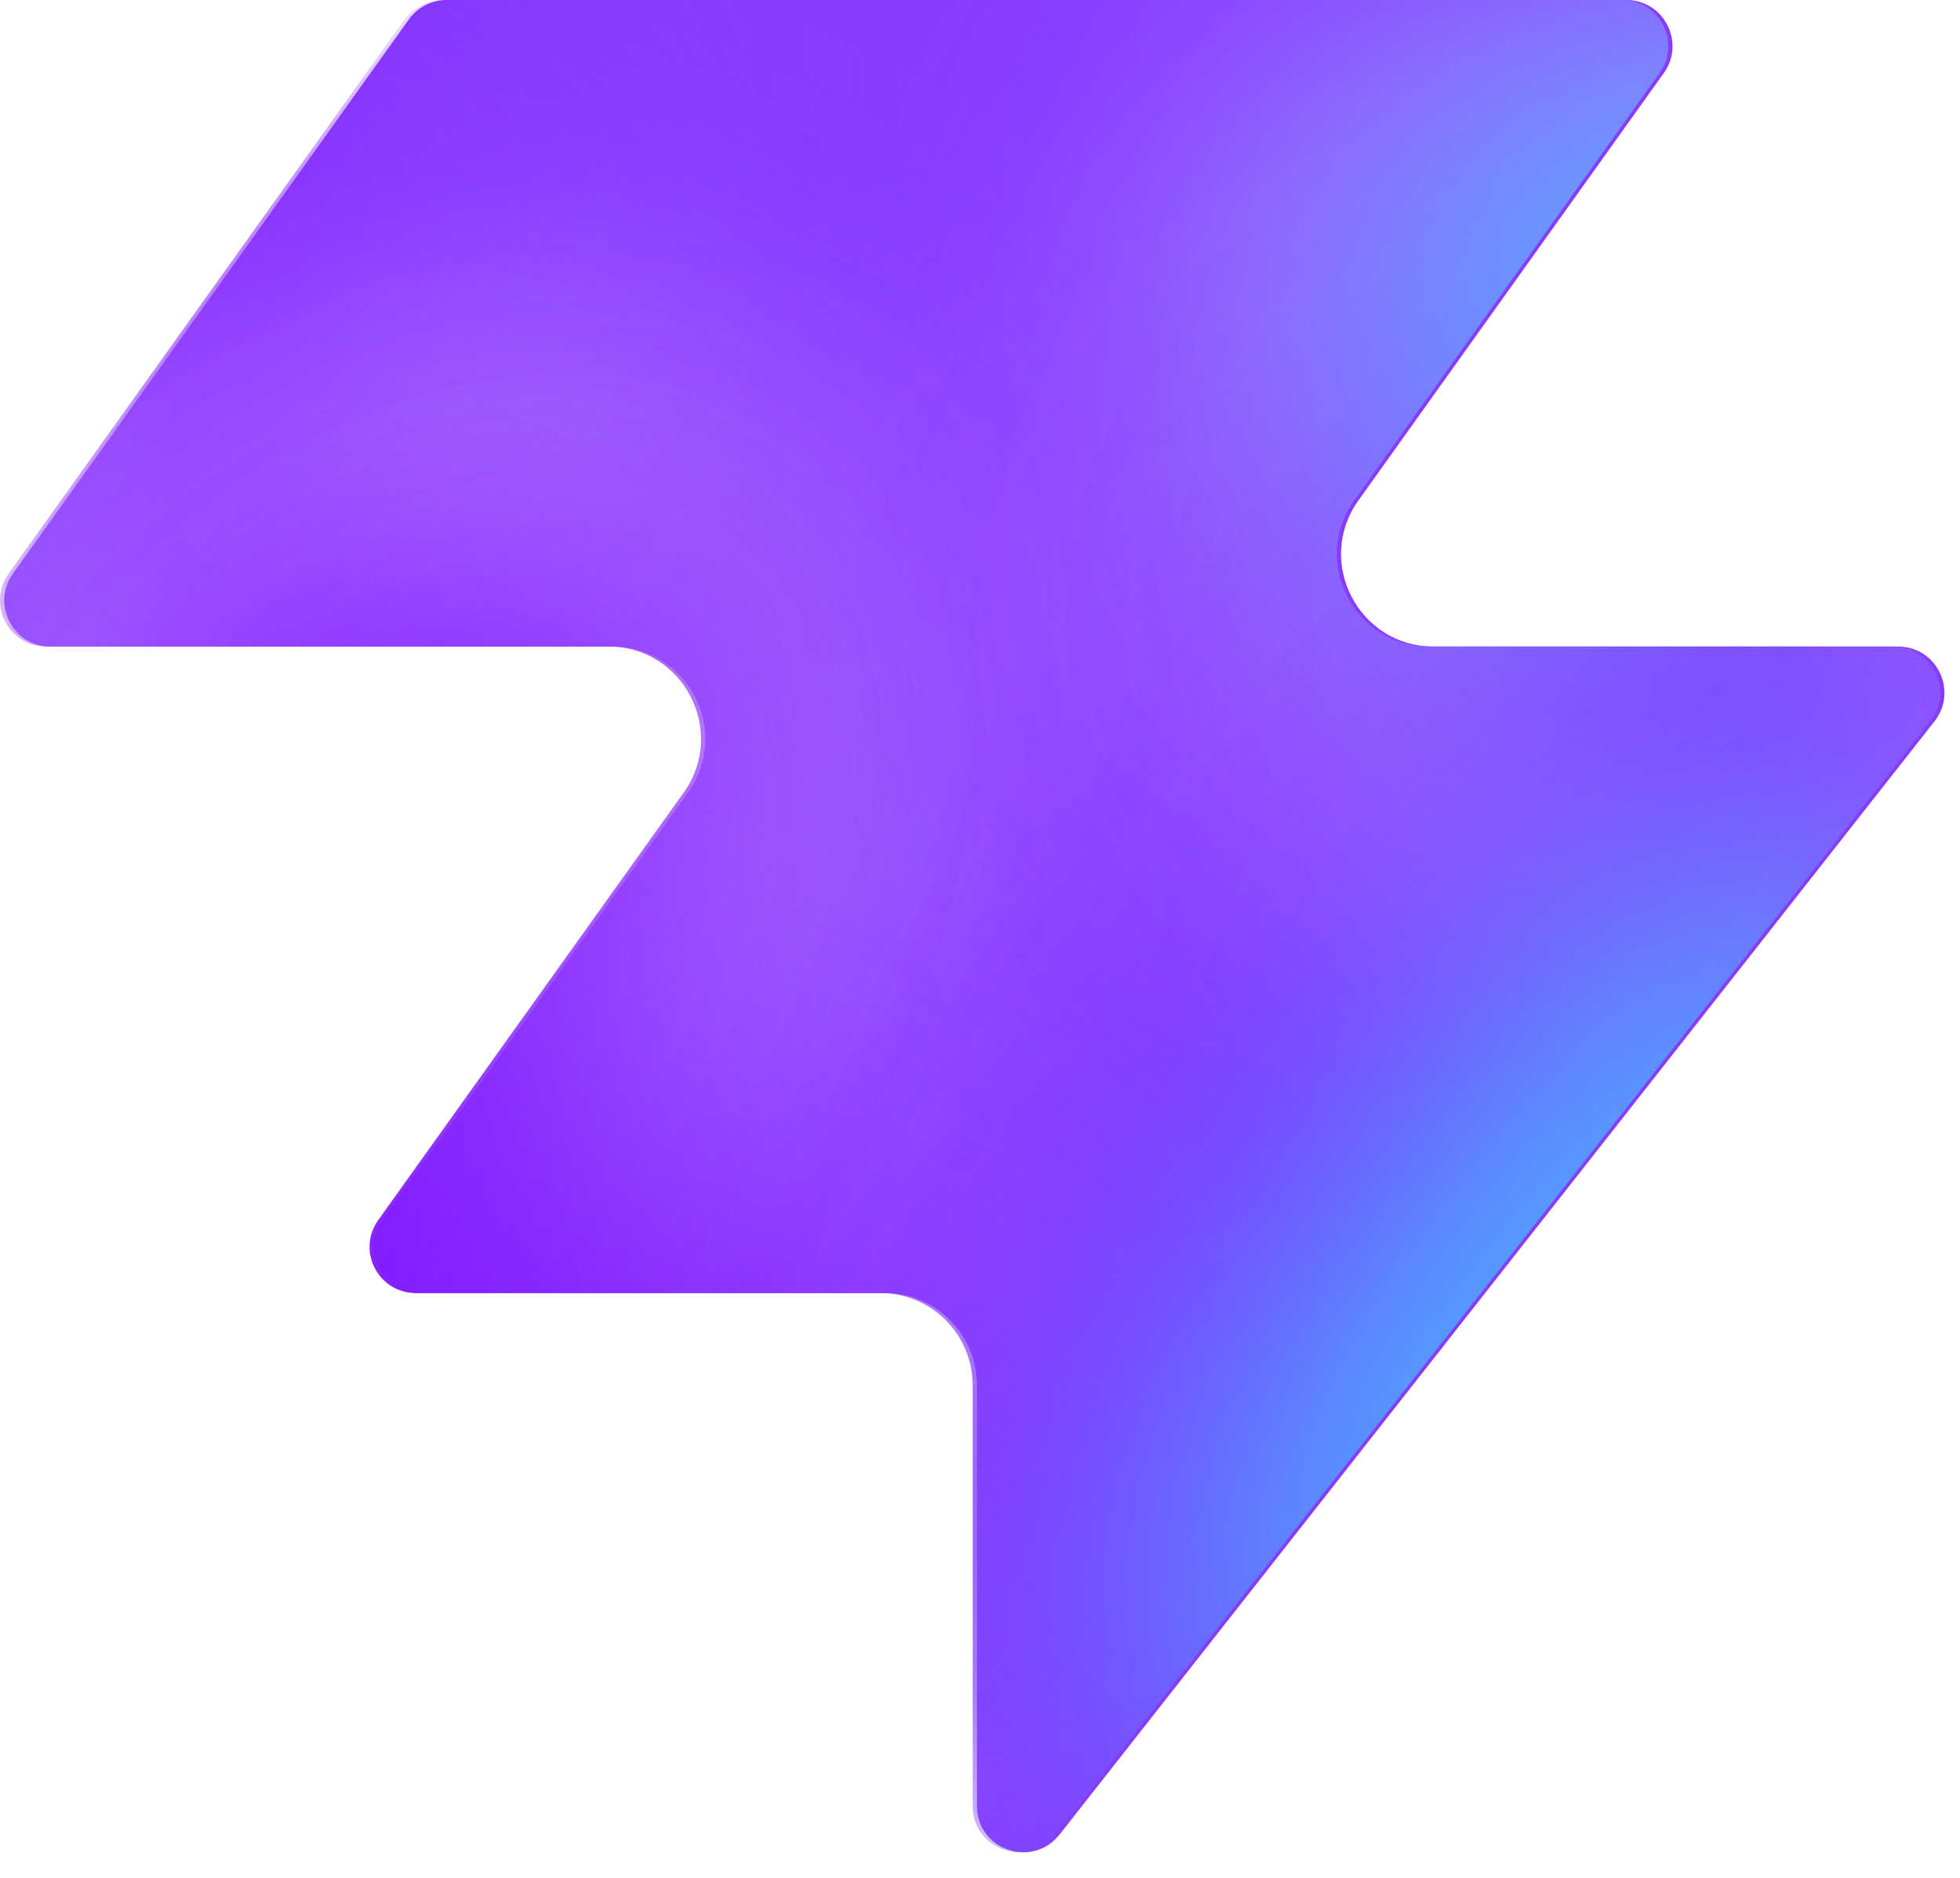
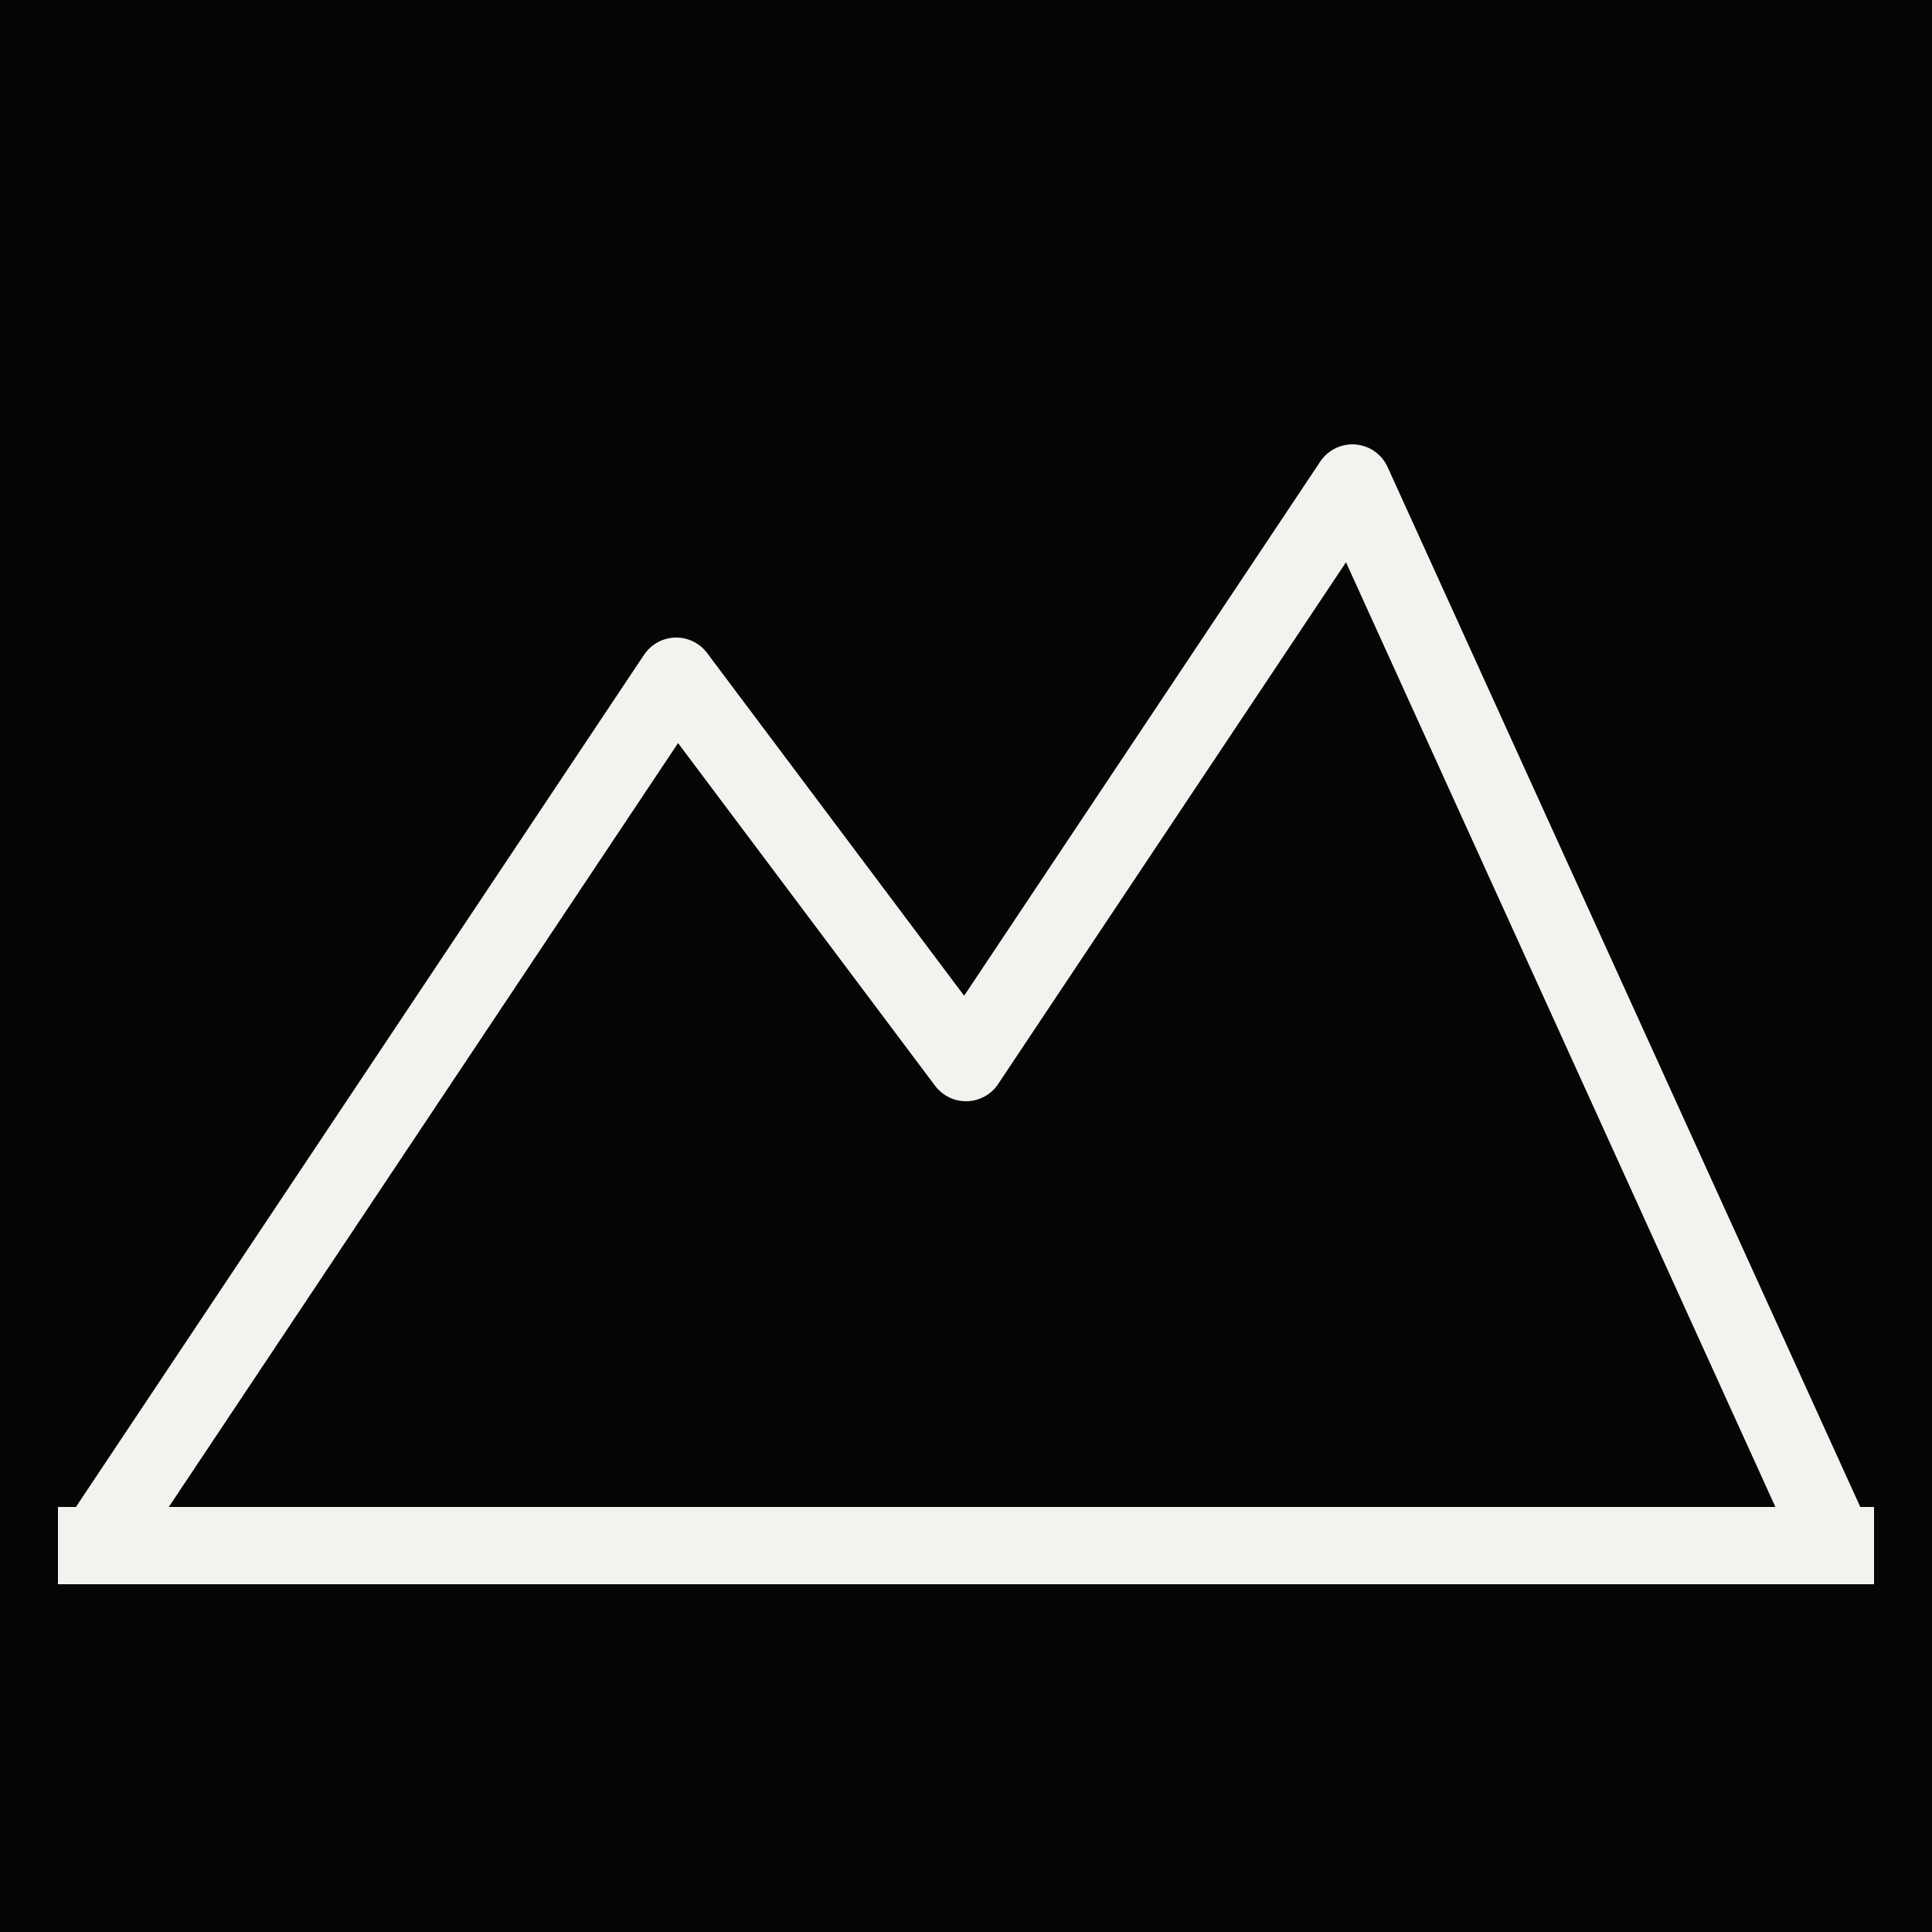
- <svg xmlns="http://www.w3.org/2000/svg" width="48" height="46" fill="none" viewBox="0 0 48 46">
-   <path fill="#863bff" d="M25.946 44.938c-.664.845-2.021.375-2.021-.698V33.937a2.26 2.26 0 0 0-2.262-2.262H10.287c-.92 0-1.456-1.04-.92-1.788l7.48-10.471c1.07-1.497 0-3.578-1.842-3.578H1.237c-.92 0-1.456-1.04-.92-1.788L10.013.474c.214-.297.556-.474.92-.474h28.894c.92 0 1.456 1.04.92 1.788l-7.48 10.471c-1.07 1.498 0 3.579 1.842 3.579h11.377c.943 0 1.473 1.088.89 1.83L25.947 44.94z" style="fill:#863bff;fill:color(display-p3 .525 .23 1);fill-opacity:1" />
-   <mask id="a" width="48" height="46" x="0" y="0" maskUnits="userSpaceOnUse" style="mask-type:alpha">
-     <path fill="#000" d="M25.842 44.938c-.664.844-2.021.375-2.021-.698V33.937a2.26 2.26 0 0 0-2.262-2.262H10.183c-.92 0-1.456-1.04-.92-1.788l7.48-10.471c1.07-1.498 0-3.579-1.842-3.579H1.133c-.92 0-1.456-1.04-.92-1.787L9.91.473c.214-.297.556-.474.92-.474h28.894c.92 0 1.456 1.04.92 1.788l-7.48 10.471c-1.07 1.498 0 3.578 1.842 3.578h11.377c.943 0 1.473 1.088.89 1.832L25.843 44.94z" style="fill:#000;fill-opacity:1" />
-   </mask>
-   <g mask="url(#a)">
-     <g filter="url(#b)">
-       <ellipse cx="5.508" cy="14.704" fill="#ede6ff" rx="5.508" ry="14.704" style="fill:#ede6ff;fill:color(display-p3 .927 .903 1);fill-opacity:1" transform="matrix(.00324 1 1 -.00324 -4.47 31.516)" />
-     </g>
-     <g filter="url(#c)">
-       <ellipse cx="10.399" cy="29.851" fill="#ede6ff" rx="10.399" ry="29.851" style="fill:#ede6ff;fill:color(display-p3 .927 .903 1);fill-opacity:1" transform="matrix(.00324 1 1 -.00324 -39.328 7.883)" />
-     </g>
-     <g filter="url(#d)">
-       <ellipse cx="5.508" cy="30.487" fill="#7e14ff" rx="5.508" ry="30.487" style="fill:#7e14ff;fill:color(display-p3 .492 .077 1);fill-opacity:1" transform="rotate(89.814 -25.913 -14.639)scale(1 -1)" />
-     </g>
-     <g filter="url(#e)">
-       <ellipse cx="5.508" cy="30.599" fill="#7e14ff" rx="5.508" ry="30.599" style="fill:#7e14ff;fill:color(display-p3 .492 .077 1);fill-opacity:1" transform="rotate(89.814 -32.644 -3.334)scale(1 -1)" />
-     </g>
-     <g filter="url(#f)">
-       <ellipse cx="5.508" cy="30.599" fill="#7e14ff" rx="5.508" ry="30.599" style="fill:#7e14ff;fill:color(display-p3 .492 .077 1);fill-opacity:1" transform="matrix(.00324 1 1 -.00324 -34.34 30.47)" />
-     </g>
-     <g filter="url(#g)">
-       <ellipse cx="14.072" cy="22.078" fill="#ede6ff" rx="14.072" ry="22.078" style="fill:#ede6ff;fill:color(display-p3 .927 .903 1);fill-opacity:1" transform="rotate(93.35 24.506 48.493)scale(-1 1)" />
-     </g>
-     <g filter="url(#h)">
-       <ellipse cx="3.47" cy="21.501" fill="#7e14ff" rx="3.47" ry="21.501" style="fill:#7e14ff;fill:color(display-p3 .492 .077 1);fill-opacity:1" transform="rotate(89.009 28.708 47.59)scale(-1 1)" />
-     </g>
-     <g filter="url(#i)">
-       <ellipse cx="3.47" cy="21.501" fill="#7e14ff" rx="3.47" ry="21.501" style="fill:#7e14ff;fill:color(display-p3 .492 .077 1);fill-opacity:1" transform="rotate(89.009 28.708 47.59)scale(-1 1)" />
-     </g>
-     <g filter="url(#j)">
-       <ellipse cx=".387" cy="8.972" fill="#7e14ff" rx="4.407" ry="29.108" style="fill:#7e14ff;fill:color(display-p3 .492 .077 1);fill-opacity:1" transform="rotate(39.51 .387 8.972)" />
-     </g>
-     <g filter="url(#k)">
-       <ellipse cx="47.523" cy="-6.092" fill="#7e14ff" rx="4.407" ry="29.108" style="fill:#7e14ff;fill:color(display-p3 .492 .077 1);fill-opacity:1" transform="rotate(37.892 47.523 -6.092)" />
-     </g>
-     <g filter="url(#l)">
-       <ellipse cx="41.412" cy="6.333" fill="#47bfff" rx="5.971" ry="9.665" style="fill:#47bfff;fill:color(display-p3 .28 .748 1);fill-opacity:1" transform="rotate(37.892 41.412 6.333)" />
-     </g>
-     <g filter="url(#m)">
-       <ellipse cx="-1.879" cy="38.332" fill="#7e14ff" rx="4.407" ry="29.108" style="fill:#7e14ff;fill:color(display-p3 .492 .077 1);fill-opacity:1" transform="rotate(37.892 -1.88 38.332)" />
-     </g>
-     <g filter="url(#n)">
-       <ellipse cx="-1.879" cy="38.332" fill="#7e14ff" rx="4.407" ry="29.108" style="fill:#7e14ff;fill:color(display-p3 .492 .077 1);fill-opacity:1" transform="rotate(37.892 -1.88 38.332)" />
-     </g>
-     <g filter="url(#o)">
-       <ellipse cx="35.651" cy="29.907" fill="#7e14ff" rx="4.407" ry="29.108" style="fill:#7e14ff;fill:color(display-p3 .492 .077 1);fill-opacity:1" transform="rotate(37.892 35.651 29.907)" />
-     </g>
-     <g filter="url(#p)">
-       <ellipse cx="38.418" cy="32.4" fill="#47bfff" rx="5.971" ry="15.297" style="fill:#47bfff;fill:color(display-p3 .28 .748 1);fill-opacity:1" transform="rotate(37.892 38.418 32.4)" />
-     </g>
-   </g>
-   <defs>
-     <filter id="b" width="60.045" height="41.654" x="-19.77" y="16.149" color-interpolation-filters="sRGB" filterUnits="userSpaceOnUse">
-       <feFlood flood-opacity="0" result="BackgroundImageFix" />
-       <feBlend in="SourceGraphic" in2="BackgroundImageFix" result="shape" />
-       <feGaussianBlur result="effect1_foregroundBlur_2002_17158" stdDeviation="7.659" />
-     </filter>
-     <filter id="c" width="90.34" height="51.437" x="-54.613" y="-7.533" color-interpolation-filters="sRGB" filterUnits="userSpaceOnUse">
-       <feFlood flood-opacity="0" result="BackgroundImageFix" />
-       <feBlend in="SourceGraphic" in2="BackgroundImageFix" result="shape" />
-       <feGaussianBlur result="effect1_foregroundBlur_2002_17158" stdDeviation="7.659" />
-     </filter>
-     <filter id="d" width="79.355" height="29.4" x="-49.64" y="2.03" color-interpolation-filters="sRGB" filterUnits="userSpaceOnUse">
-       <feFlood flood-opacity="0" result="BackgroundImageFix" />
-       <feBlend in="SourceGraphic" in2="BackgroundImageFix" result="shape" />
-       <feGaussianBlur result="effect1_foregroundBlur_2002_17158" stdDeviation="4.596" />
-     </filter>
-     <filter id="e" width="79.579" height="29.4" x="-45.045" y="20.029" color-interpolation-filters="sRGB" filterUnits="userSpaceOnUse">
-       <feFlood flood-opacity="0" result="BackgroundImageFix" />
-       <feBlend in="SourceGraphic" in2="BackgroundImageFix" result="shape" />
-       <feGaussianBlur result="effect1_foregroundBlur_2002_17158" stdDeviation="4.596" />
-     </filter>
-     <filter id="f" width="79.579" height="29.4" x="-43.513" y="21.178" color-interpolation-filters="sRGB" filterUnits="userSpaceOnUse">
-       <feFlood flood-opacity="0" result="BackgroundImageFix" />
-       <feBlend in="SourceGraphic" in2="BackgroundImageFix" result="shape" />
-       <feGaussianBlur result="effect1_foregroundBlur_2002_17158" stdDeviation="4.596" />
-     </filter>
-     <filter id="g" width="74.749" height="58.852" x="15.756" y="-17.901" color-interpolation-filters="sRGB" filterUnits="userSpaceOnUse">
-       <feFlood flood-opacity="0" result="BackgroundImageFix" />
-       <feBlend in="SourceGraphic" in2="BackgroundImageFix" result="shape" />
-       <feGaussianBlur result="effect1_foregroundBlur_2002_17158" stdDeviation="7.659" />
-     </filter>
-     <filter id="h" width="61.377" height="25.362" x="23.548" y="2.284" color-interpolation-filters="sRGB" filterUnits="userSpaceOnUse">
-       <feFlood flood-opacity="0" result="BackgroundImageFix" />
-       <feBlend in="SourceGraphic" in2="BackgroundImageFix" result="shape" />
-       <feGaussianBlur result="effect1_foregroundBlur_2002_17158" stdDeviation="4.596" />
-     </filter>
-     <filter id="i" width="61.377" height="25.362" x="23.548" y="2.284" color-interpolation-filters="sRGB" filterUnits="userSpaceOnUse">
-       <feFlood flood-opacity="0" result="BackgroundImageFix" />
-       <feBlend in="SourceGraphic" in2="BackgroundImageFix" result="shape" />
-       <feGaussianBlur result="effect1_foregroundBlur_2002_17158" stdDeviation="4.596" />
-     </filter>
-     <filter id="j" width="56.045" height="63.649" x="-27.636" y="-22.853" color-interpolation-filters="sRGB" filterUnits="userSpaceOnUse">
-       <feFlood flood-opacity="0" result="BackgroundImageFix" />
-       <feBlend in="SourceGraphic" in2="BackgroundImageFix" result="shape" />
-       <feGaussianBlur result="effect1_foregroundBlur_2002_17158" stdDeviation="4.596" />
-     </filter>
-     <filter id="k" width="54.814" height="64.646" x="20.116" y="-38.415" color-interpolation-filters="sRGB" filterUnits="userSpaceOnUse">
-       <feFlood flood-opacity="0" result="BackgroundImageFix" />
-       <feBlend in="SourceGraphic" in2="BackgroundImageFix" result="shape" />
-       <feGaussianBlur result="effect1_foregroundBlur_2002_17158" stdDeviation="4.596" />
-     </filter>
-     <filter id="l" width="33.541" height="35.313" x="24.641" y="-11.323" color-interpolation-filters="sRGB" filterUnits="userSpaceOnUse">
-       <feFlood flood-opacity="0" result="BackgroundImageFix" />
-       <feBlend in="SourceGraphic" in2="BackgroundImageFix" result="shape" />
-       <feGaussianBlur result="effect1_foregroundBlur_2002_17158" stdDeviation="4.596" />
-     </filter>
-     <filter id="m" width="54.814" height="64.646" x="-29.286" y="6.009" color-interpolation-filters="sRGB" filterUnits="userSpaceOnUse">
-       <feFlood flood-opacity="0" result="BackgroundImageFix" />
-       <feBlend in="SourceGraphic" in2="BackgroundImageFix" result="shape" />
-       <feGaussianBlur result="effect1_foregroundBlur_2002_17158" stdDeviation="4.596" />
-     </filter>
-     <filter id="n" width="54.814" height="64.646" x="-29.286" y="6.009" color-interpolation-filters="sRGB" filterUnits="userSpaceOnUse">
-       <feFlood flood-opacity="0" result="BackgroundImageFix" />
-       <feBlend in="SourceGraphic" in2="BackgroundImageFix" result="shape" />
-       <feGaussianBlur result="effect1_foregroundBlur_2002_17158" stdDeviation="4.596" />
-     </filter>
-     <filter id="o" width="54.814" height="64.646" x="8.244" y="-2.416" color-interpolation-filters="sRGB" filterUnits="userSpaceOnUse">
-       <feFlood flood-opacity="0" result="BackgroundImageFix" />
-       <feBlend in="SourceGraphic" in2="BackgroundImageFix" result="shape" />
-       <feGaussianBlur result="effect1_foregroundBlur_2002_17158" stdDeviation="4.596" />
-     </filter>
-     <filter id="p" width="39.409" height="43.623" x="18.713" y="10.588" color-interpolation-filters="sRGB" filterUnits="userSpaceOnUse">
-       <feFlood flood-opacity="0" result="BackgroundImageFix" />
-       <feBlend in="SourceGraphic" in2="BackgroundImageFix" result="shape" />
-       <feGaussianBlur result="effect1_foregroundBlur_2002_17158" stdDeviation="4.596" />
-     </filter>
-   </defs>
+ <svg xmlns="http://www.w3.org/2000/svg" viewBox="0 0 40 40" width="40" height="40">
+   <rect width="40" height="40" fill="#050505" />
+   <path d="M2 32 L14 14 L20 22 L28 10 L38 32 Z" stroke="#F4F2EE" stroke-width="1.6" stroke-linejoin="round" fill="none" />
+   <path d="M2 32 L38 32" stroke="#F4F2EE" stroke-width="1.6" stroke-linecap="square" />
</svg>
